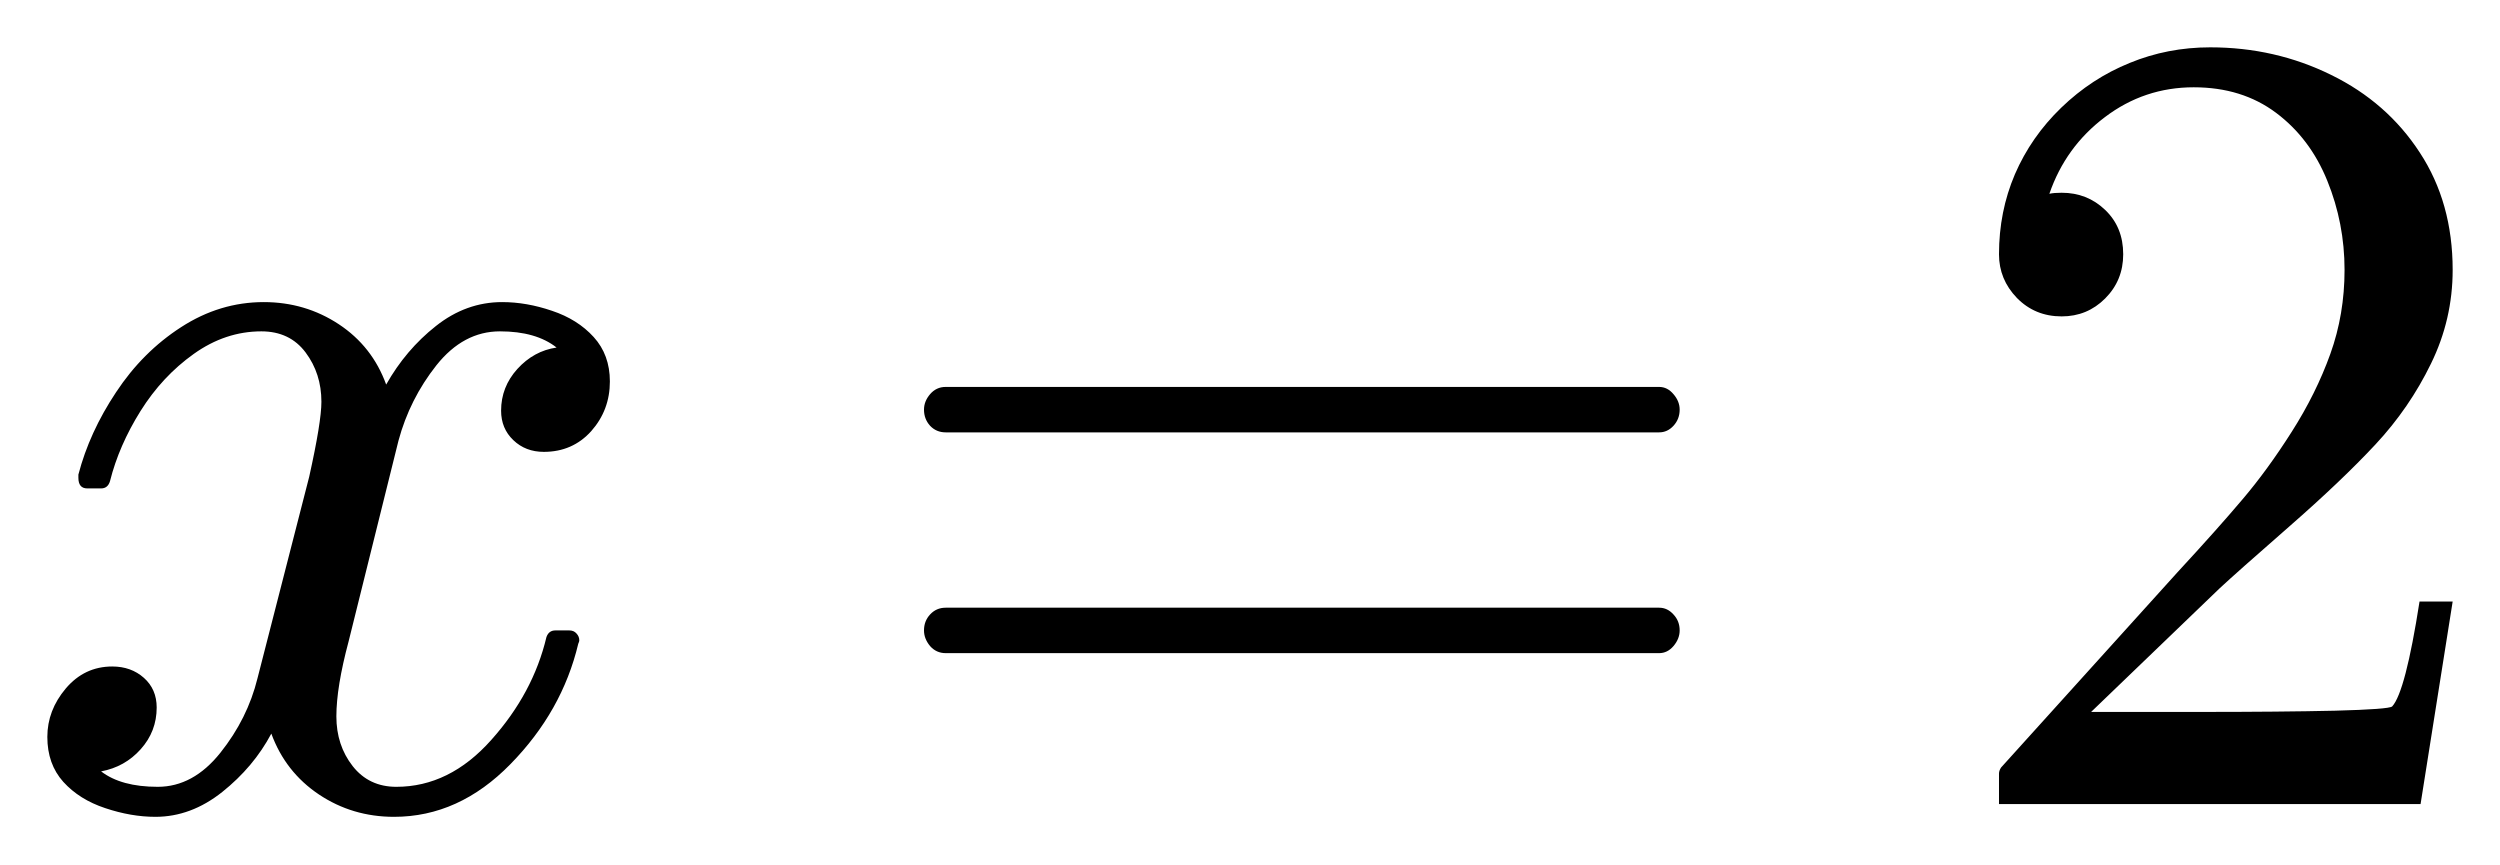
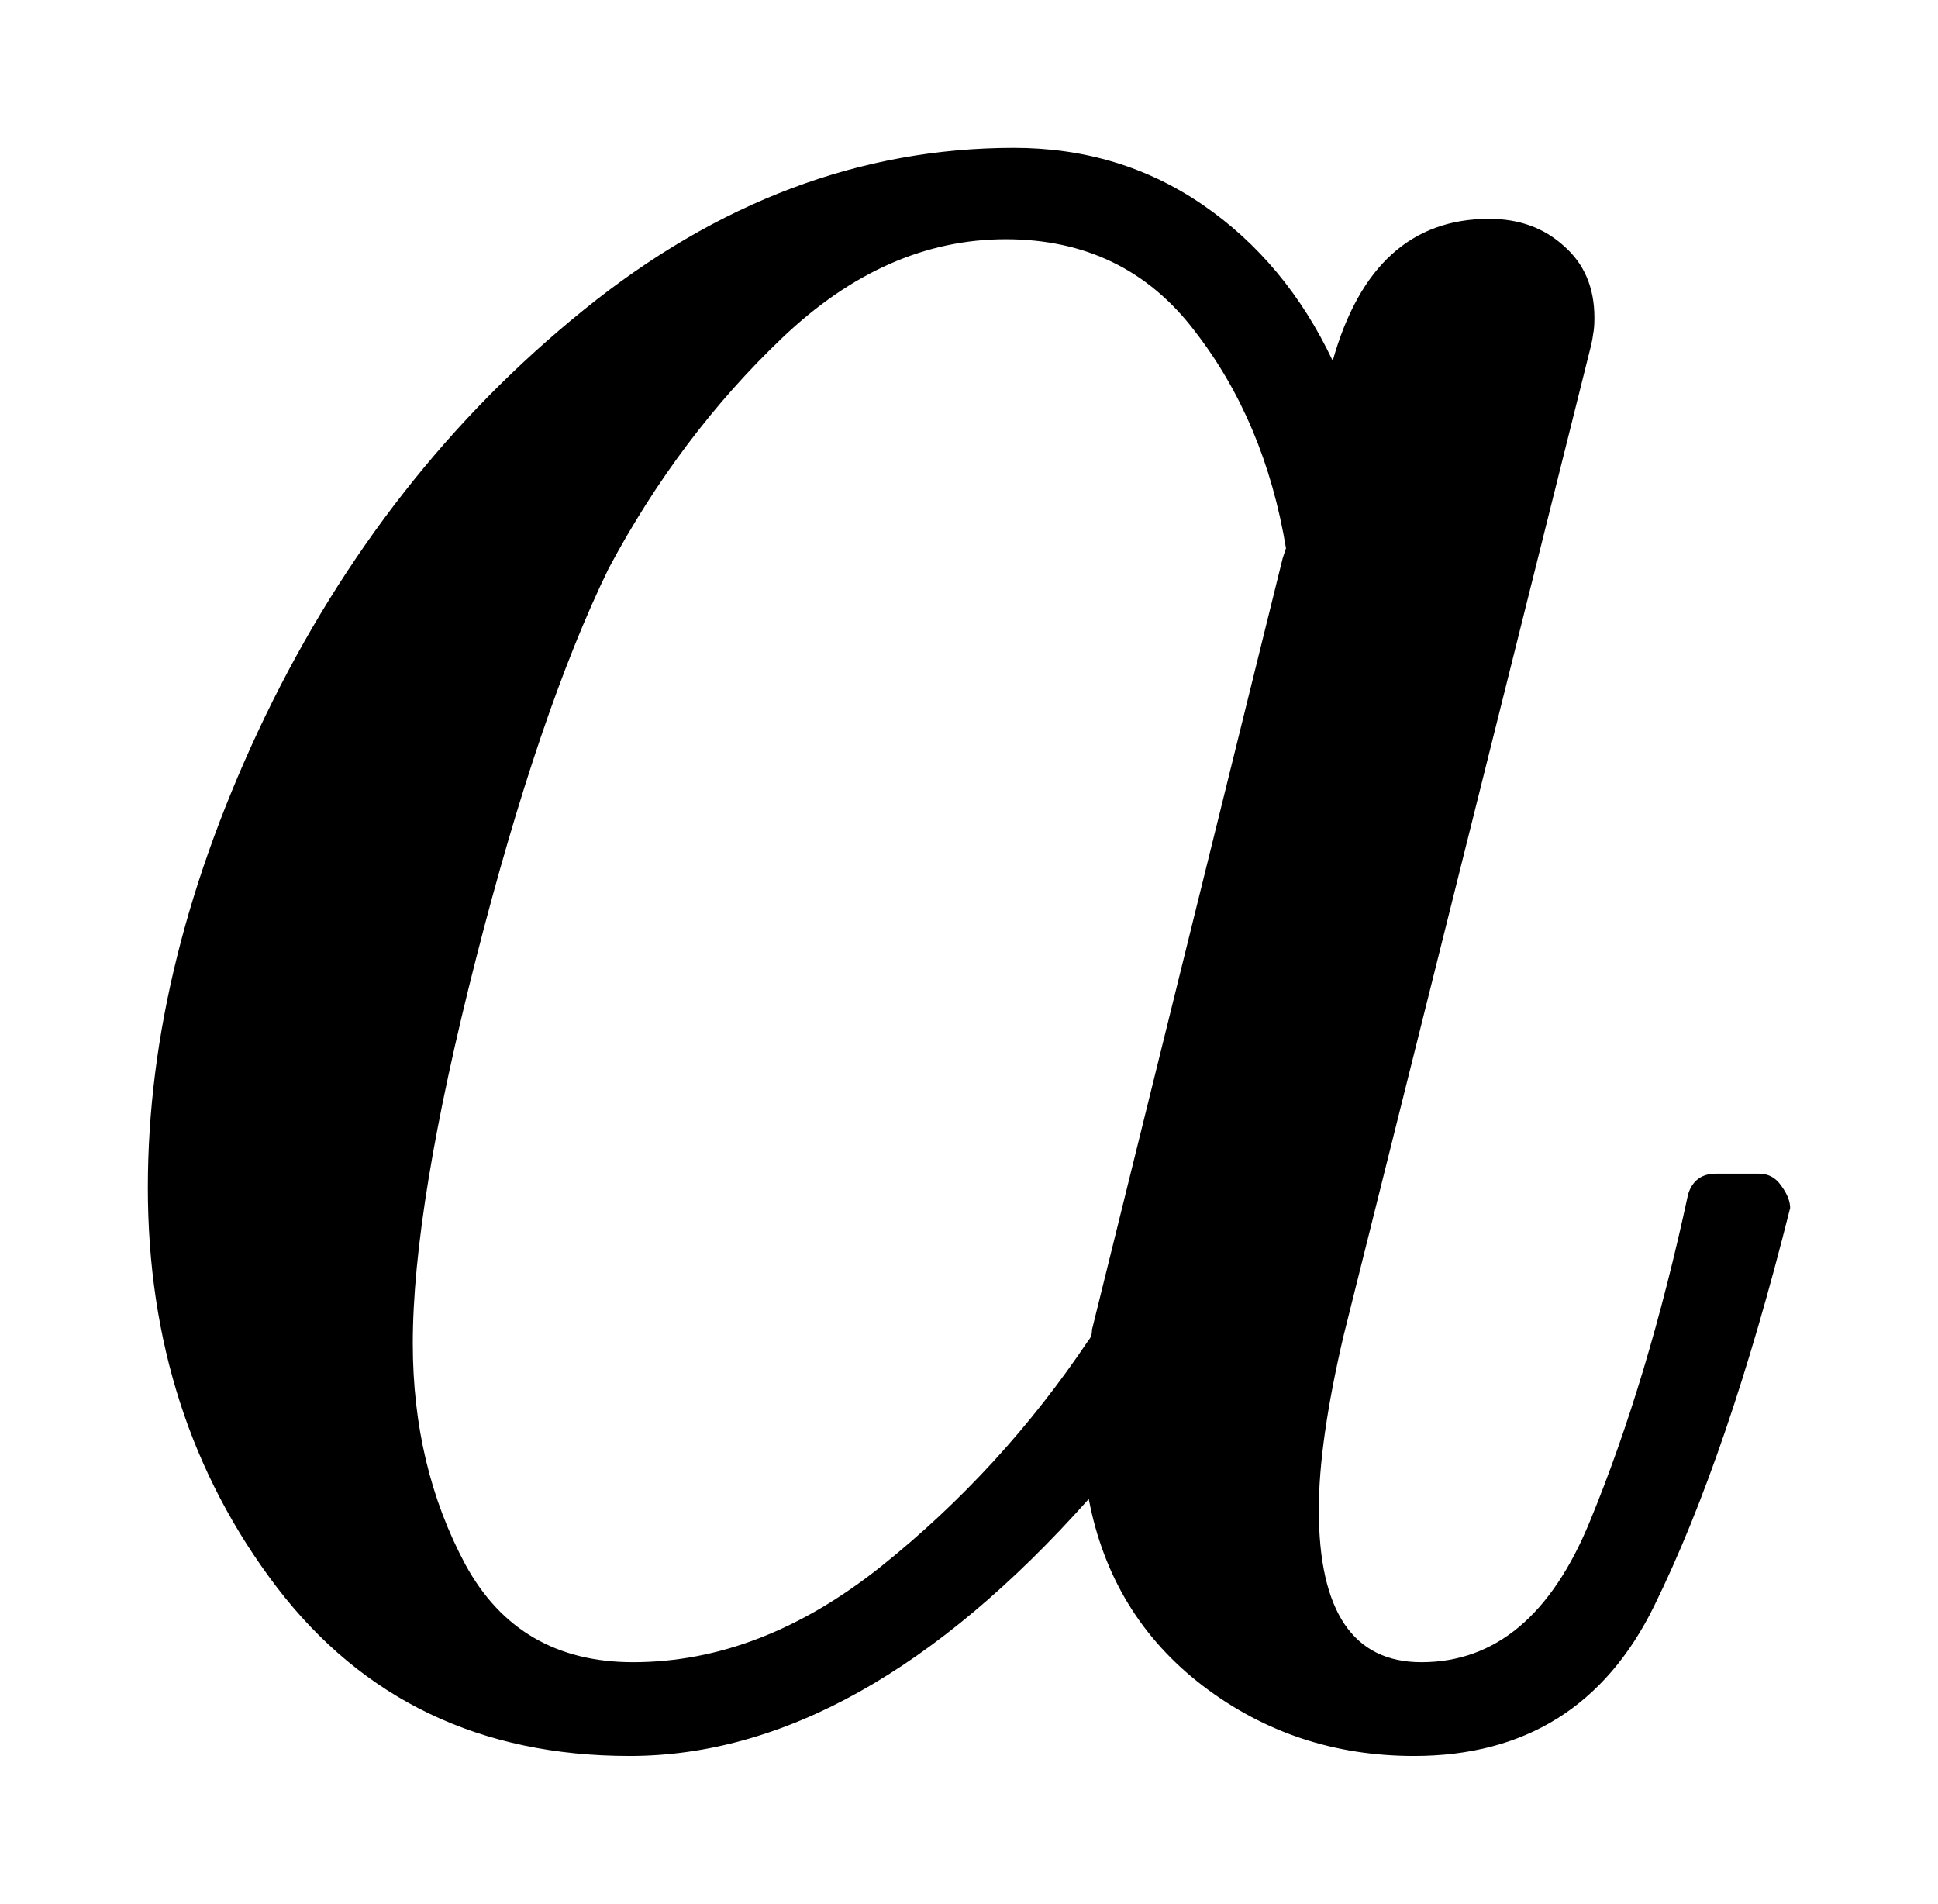
- <svg xmlns="http://www.w3.org/2000/svg" width="26.407pt" height="9.128pt" viewBox="0 0 26.407 9.128" version="1.1">
+ <svg xmlns="http://www.w3.org/2000/svg" width="6.554pt" height="6.438pt" viewBox="0 0 6.554 6.438" version="1.1">
  <defs>
    <style type="text/css">*{stroke-linejoin: round; stroke-linecap: butt}</style>
  </defs>
  <g id="figure_1">
    <g id="patch_1">
-       <path d="M 0 9.128  L 26.407 9.128  L 26.407 0  L 0 0  L 0 9.128  z " style="fill: none; opacity: 0" />
+       <path d="M 0 6.438  L 6.554 6.438  L 6.554 0  L 0 0  L 0 6.438  z " style="fill: none; opacity: 0" />
    </g>
    <g id="axes_1">
      <g id="patch_2">
-         <path d="M 1.068 8.148  Q 1.28 8.311 1.666 8.311  Q 2.041 8.311 2.328 7.951  Q 2.615 7.591 2.72 7.164  L 3.266 5.036  Q 3.395 4.456 3.395 4.244  Q 3.395 3.946 3.228 3.723  Q 3.061 3.5 2.761 3.5  Q 2.381 3.5 2.047 3.738  Q 1.713 3.976 1.484 4.342  Q 1.256 4.707 1.162 5.082  Q 1.139 5.159 1.068 5.159  L 0.922 5.159  Q 0.828 5.159 0.828 5.047  L 0.828 5.013  Q 0.944 4.567 1.226 4.143  Q 1.507 3.717 1.914 3.455  Q 2.322 3.191 2.786 3.191  Q 3.224 3.191 3.579 3.425  Q 3.933 3.659 4.079 4.062  Q 4.286 3.695 4.604 3.444  Q 4.923 3.191 5.304 3.191  Q 5.562 3.191 5.831 3.283  Q 6.101 3.373 6.271 3.56  Q 6.442 3.748 6.442 4.029  Q 6.442 4.332 6.245 4.554  Q 6.048 4.773 5.744 4.773  Q 5.551 4.773 5.422 4.649  Q 5.293 4.526 5.293 4.338  Q 5.293 4.087 5.465 3.897  Q 5.639 3.706 5.879 3.671  Q 5.662 3.5 5.281 3.5  Q 4.895 3.5 4.61 3.858  Q 4.327 4.216 4.209 4.655  L 3.682 6.776  Q 3.553 7.258 3.553 7.567  Q 3.553 7.872 3.725 8.092  Q 3.897 8.311 4.186 8.311  Q 4.749 8.311 5.189 7.816  Q 5.632 7.321 5.772 6.729  Q 5.797 6.659 5.866 6.659  L 6.014 6.659  Q 6.061 6.659 6.089 6.691  Q 6.119 6.723 6.119 6.764  Q 6.119 6.776 6.108 6.8  Q 5.938 7.514 5.392 8.071  Q 4.848 8.628 4.162 8.628  Q 3.723 8.628 3.369 8.392  Q 3.014 8.154 2.866 7.749  Q 2.679 8.101 2.347 8.366  Q 2.017 8.628 1.642 8.628  Q 1.385 8.628 1.111 8.536  Q 0.839 8.446 0.669 8.259  Q 0.5 8.071 0.5 7.784  Q 0.5 7.503 0.695 7.272  Q 0.892 7.04 1.186 7.04  Q 1.385 7.04 1.52 7.16  Q 1.655 7.28 1.655 7.473  Q 1.655 7.726 1.486 7.914  Q 1.319 8.101 1.068 8.148  z M 9.989 6.899  Q 9.89 6.899 9.824 6.824  Q 9.76 6.747 9.76 6.659  Q 9.76 6.56 9.824 6.491  Q 9.89 6.419 9.989 6.419  L 17.525 6.419  Q 17.613 6.419 17.677 6.491  Q 17.742 6.56 17.742 6.659  Q 17.742 6.747 17.677 6.824  Q 17.613 6.899 17.525 6.899  L 9.989 6.899  z M 9.989 4.567  Q 9.89 4.567 9.824 4.497  Q 9.76 4.426 9.76 4.327  Q 9.76 4.239 9.824 4.164  Q 9.89 4.087 9.989 4.087  L 17.525 4.087  Q 17.613 4.087 17.677 4.164  Q 17.742 4.239 17.742 4.327  Q 17.742 4.426 17.677 4.497  Q 17.613 4.567 17.525 4.567  L 9.989 4.567  z M 21.115 8.493  L 21.115 8.171  Q 21.115 8.141 21.137 8.107  L 23.001 6.044  Q 23.423 5.587 23.685 5.277  Q 23.95 4.966 24.207 4.561  Q 24.465 4.156 24.615 3.738  Q 24.765 3.32 24.765 2.851  Q 24.765 2.358 24.583 1.91  Q 24.402 1.462 24.042 1.192  Q 23.682 0.922 23.172 0.922  Q 22.65 0.922 22.234 1.237  Q 21.818 1.55 21.647 2.047  Q 21.694 2.036 21.777 2.036  Q 22.047 2.036 22.236 2.217  Q 22.427 2.399 22.427 2.686  Q 22.427 2.962 22.236 3.153  Q 22.047 3.342 21.777 3.342  Q 21.495 3.342 21.304 3.147  Q 21.115 2.951 21.115 2.686  Q 21.115 2.234 21.283 1.841  Q 21.454 1.445 21.773 1.137  Q 22.093 0.828 22.495 0.665  Q 22.896 0.5 23.346 0.5  Q 24.032 0.5 24.623 0.791  Q 25.215 1.081 25.56 1.612  Q 25.907 2.141 25.907 2.851  Q 25.907 3.373 25.678 3.841  Q 25.45 4.31 25.092 4.694  Q 24.735 5.077 24.178 5.564  Q 23.622 6.05 23.447 6.213  L 22.088 7.52  L 23.241 7.52  Q 24.09 7.52 24.662 7.507  Q 25.234 7.492 25.268 7.462  Q 25.408 7.31 25.557 6.354  L 25.907 6.354  L 25.568 8.493  L 21.115 8.493  z " clip-path="url(#pe3dde5534f)" />
+         <path d="M 2.129 5.938  Q 1.372 5.938 0.935 5.366  Q 0.5 4.794 0.5 4.016  Q 0.5 3.247 0.897 2.422  Q 1.297 1.595 1.974 1.048  Q 2.651 0.5 3.429 0.5  Q 3.787 0.5 4.068 0.693  Q 4.349 0.886 4.507 1.22  Q 4.642 0.74 5.036 0.74  Q 5.188 0.74 5.289 0.832  Q 5.392 0.922 5.392 1.074  Q 5.392 1.109 5.388 1.128  Q 5.386 1.145 5.381 1.167  L 4.543 4.52  Q 4.46 4.876 4.46 5.105  Q 4.46 5.621 4.807 5.621  Q 5.182 5.621 5.377 5.144  Q 5.574 4.666 5.709 4.038  Q 5.731 3.969 5.803 3.969  L 5.949 3.969  Q 5.996 3.969 6.024 4.01  Q 6.054 4.051 6.054 4.085  Q 5.844 4.923 5.594 5.431  Q 5.345 5.938 4.782 5.938  Q 4.379 5.938 4.068 5.701  Q 3.757 5.463 3.682 5.069  Q 2.908 5.938 2.129 5.938  z M 2.141 5.621  Q 2.574 5.621 2.981 5.296  Q 3.388 4.97 3.682 4.531  Q 3.693 4.52 3.693 4.496  L 4.338 1.887  L 4.349 1.854  Q 4.278 1.426 4.04 1.119  Q 3.804 0.809 3.401 0.809  Q 2.996 0.809 2.647 1.141  Q 2.298 1.473 2.058 1.923  Q 1.824 2.403 1.61 3.241  Q 1.396 4.079 1.396 4.543  Q 1.396 4.959 1.574 5.291  Q 1.754 5.621 2.141 5.621  z " clip-path="url(#pb8f931a263)" />
      </g>
    </g>
  </g>
  <defs>
-     <clipPath id="pe3dde5534f">
-       <rect x="0" y="0" width="26.407" height="9.128" />
+     <clipPath id="pb8f931a263">
+       <rect x="0" y="0" width="6.554" height="6.438" />
    </clipPath>
  </defs>
</svg>
